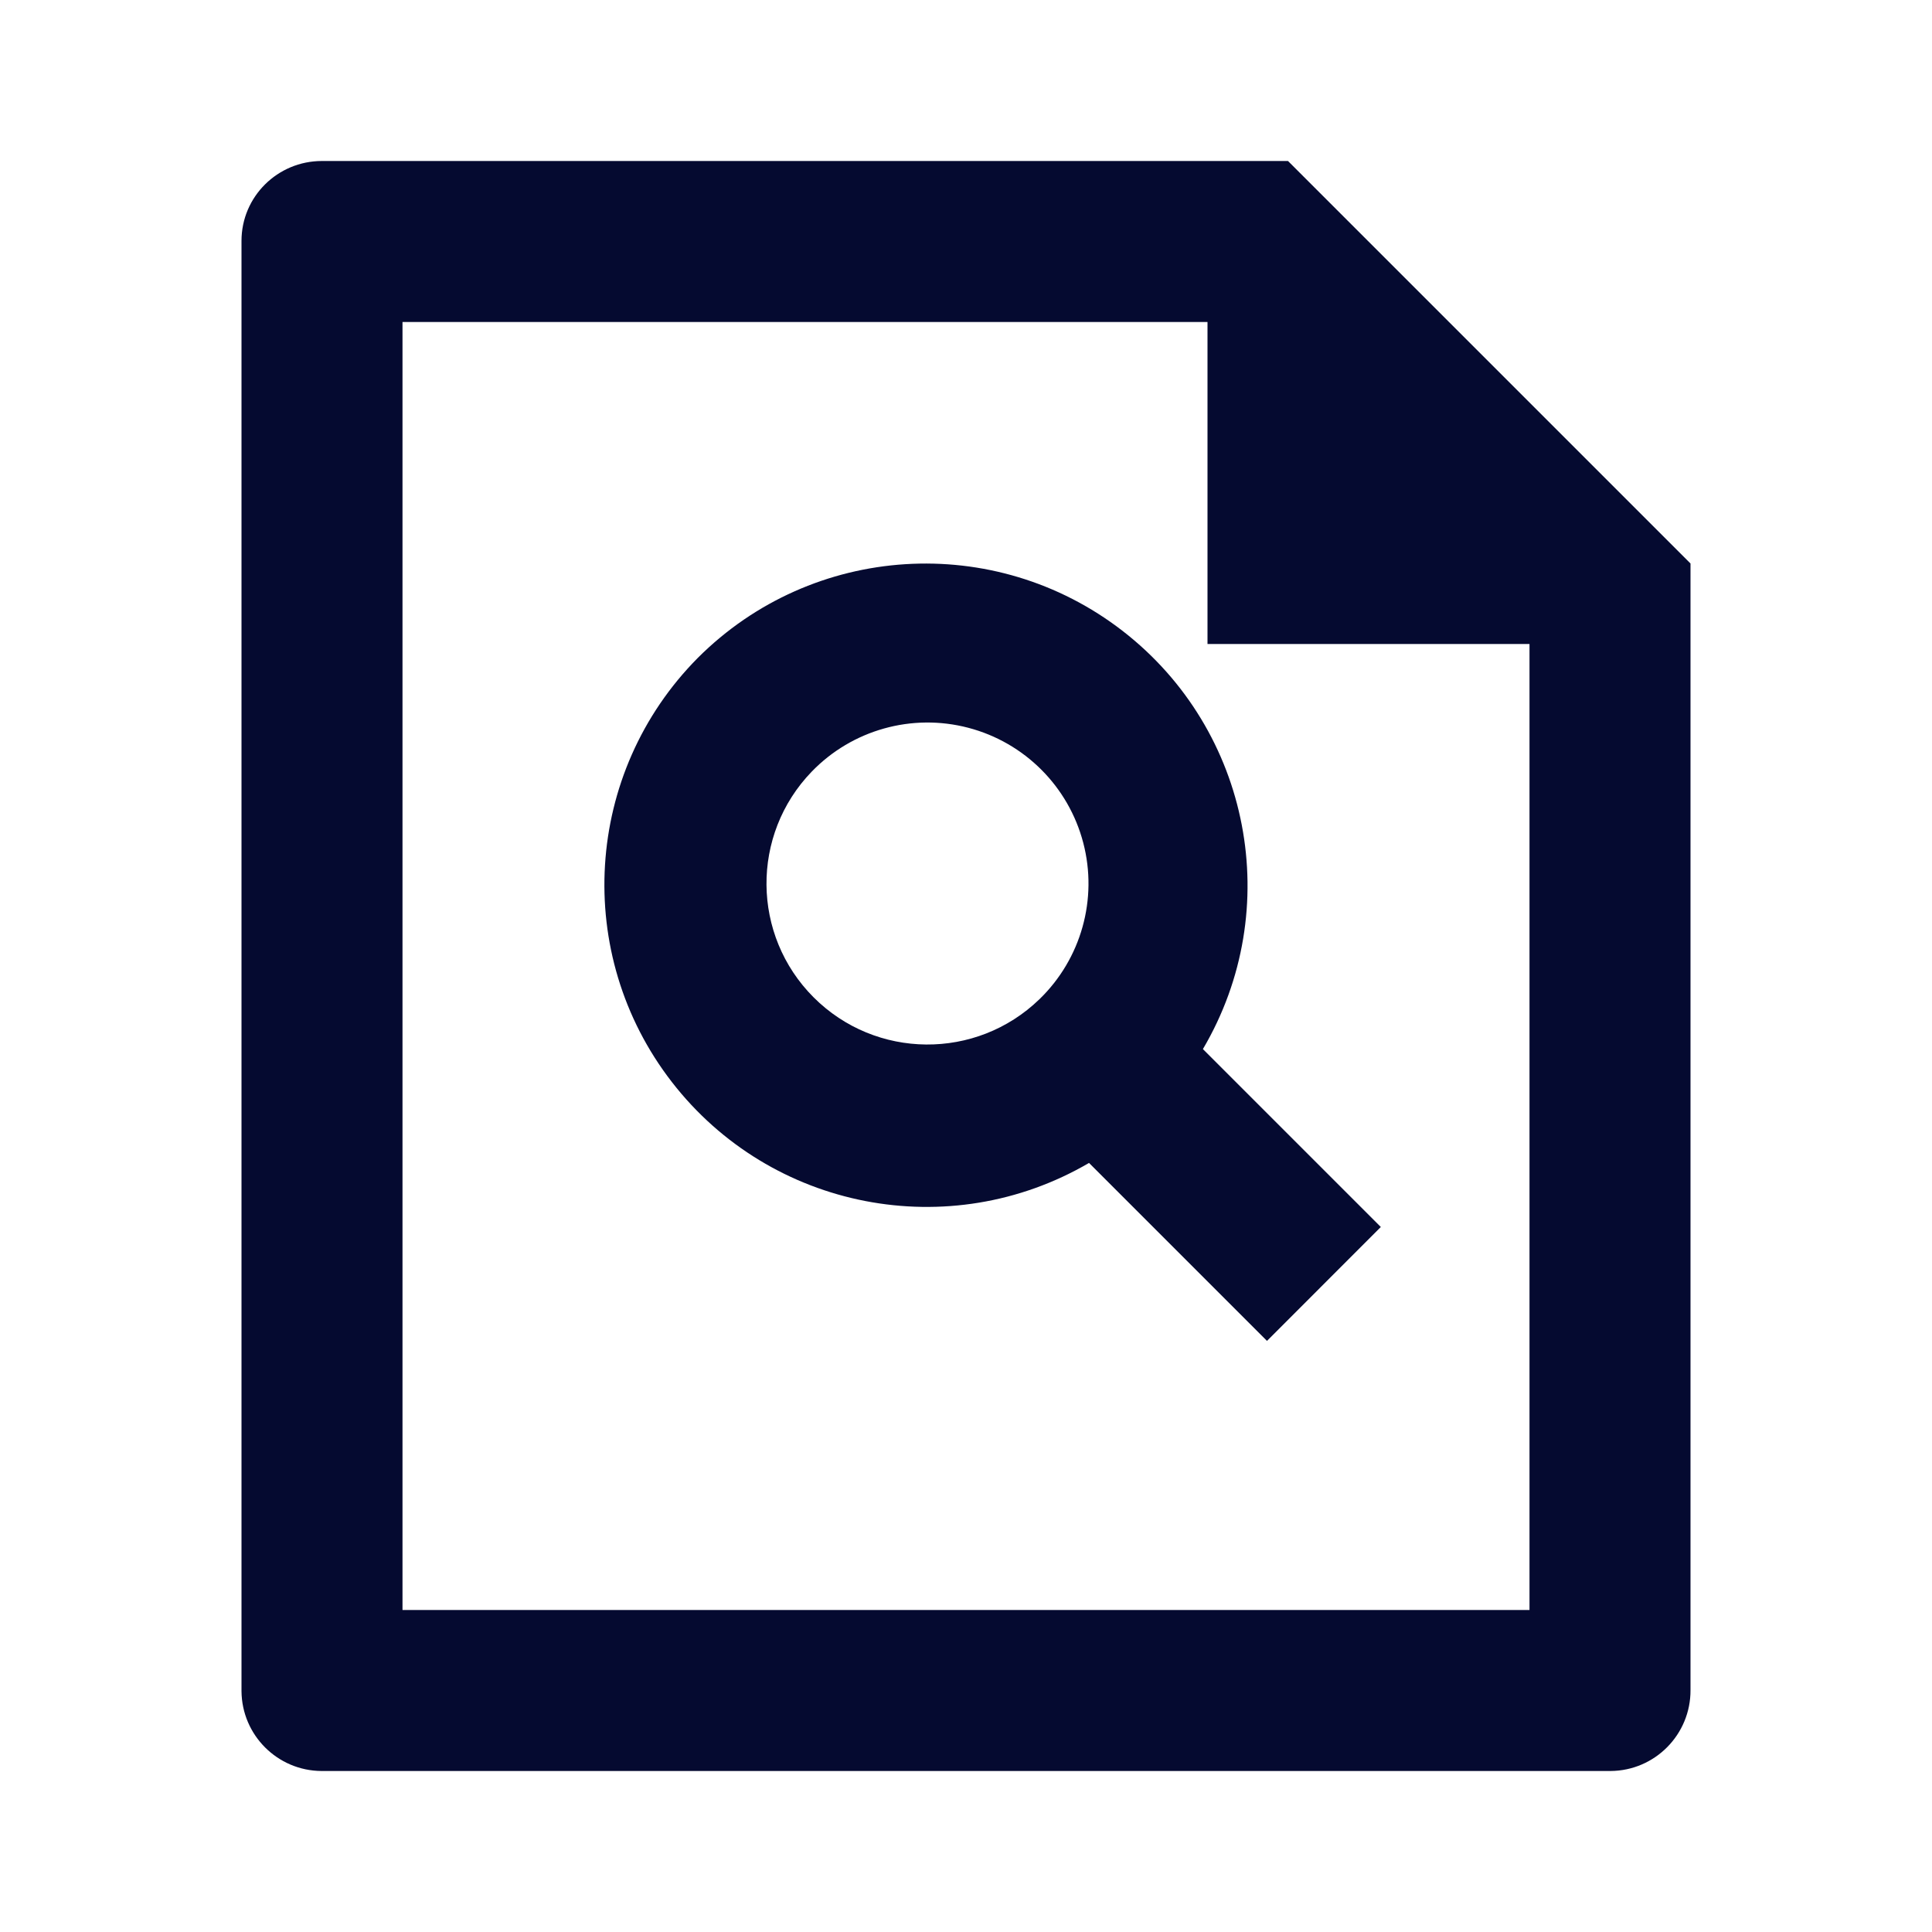
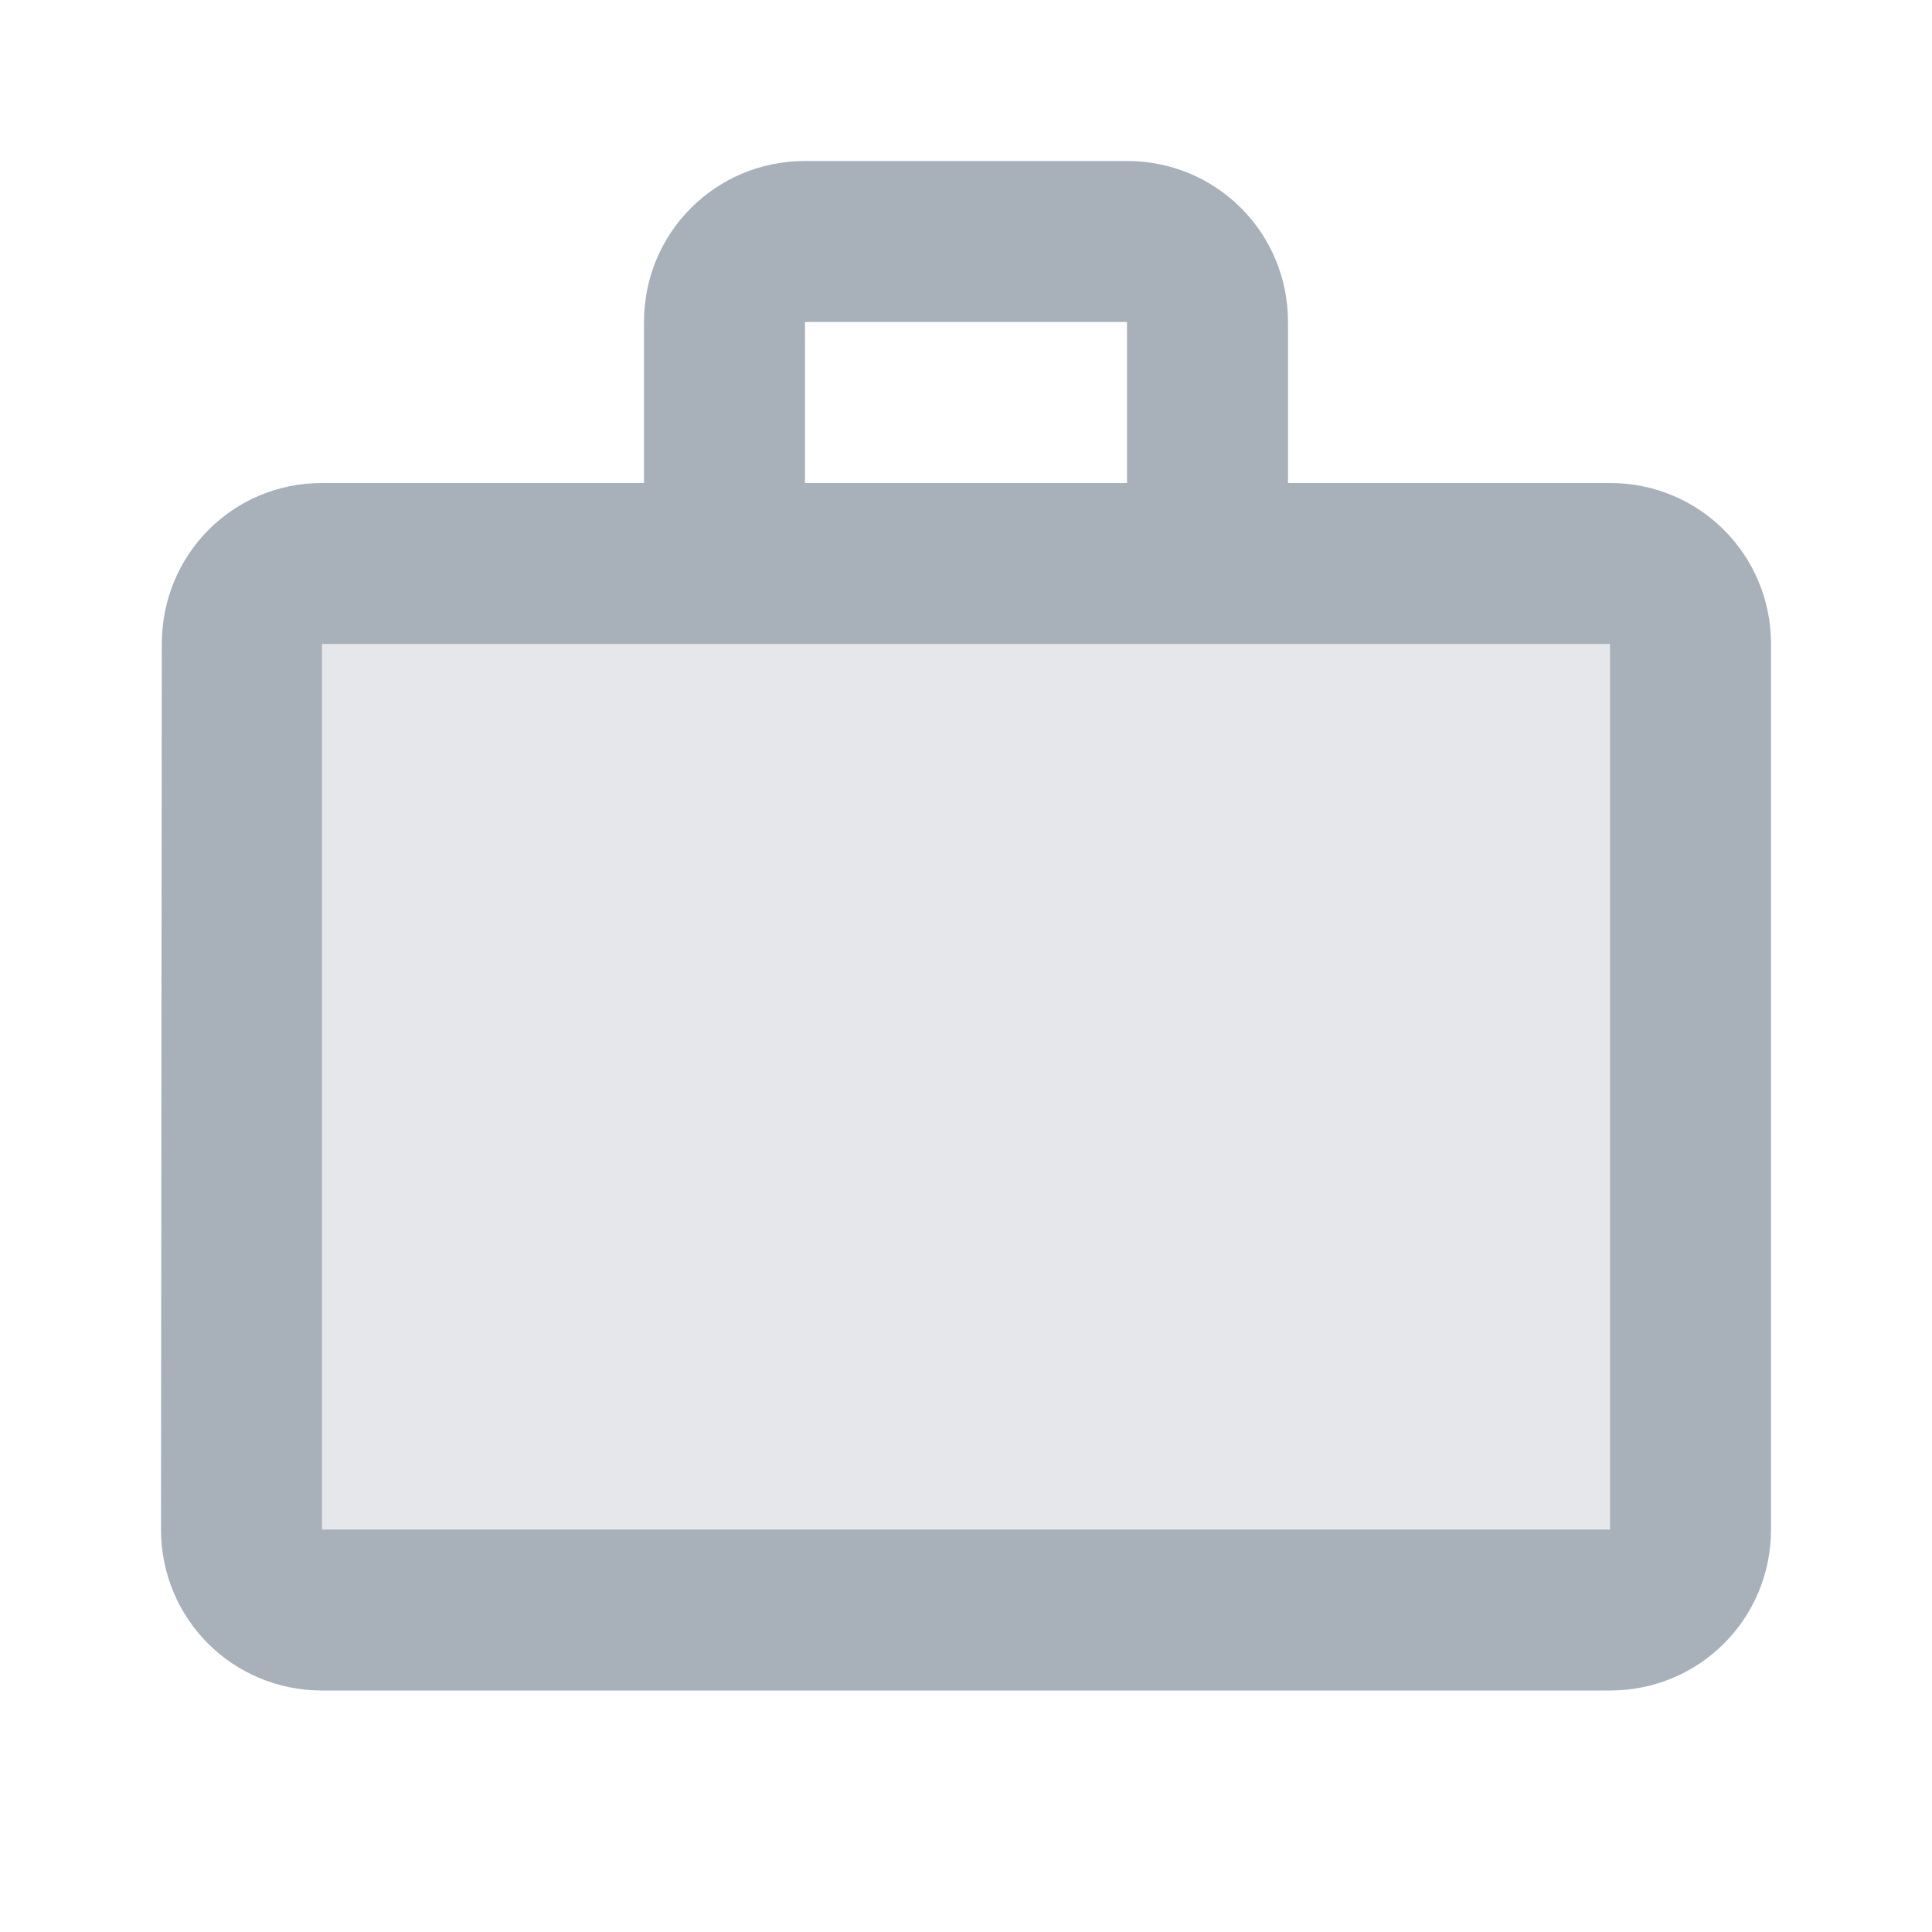
- <svg xmlns="http://www.w3.org/2000/svg" viewBox="0 0 24 24" width="24" height="24">
-   <path fill="none" d="M0 0h24v24H0z" />
-   <path d="M15 4H5v16h14V8h-4V4zM3 2.992C3 2.444 3.447 2 3.999 2H16l5 5v13.993A1 1 0 0 1 20.007 22H3.993A1 1 0 0 1 3 21.008V2.992zm10.529 11.454a4.002 4.002 0 0 1-4.86-6.274 4 4 0 0 1 6.274 4.86l2.21 2.21-1.414 1.415-2.21-2.21zm-.618-2.032a2 2 0 1 0-2.828-2.828 2 2 0 0 0 2.828 2.828z" fill="rgba(5,10,48,1)" />
+ <svg xmlns="http://www.w3.org/2000/svg" width="24" height="24" viewBox="0 0 24 24" fill="none">
+   <path opacity="0.3" d="M4 8H20V19H4V8Z" fill="#A8B0B9" />
+   <path d="M20 6H16V4C16 2.89 15.11 2 14 2H10C8.89 2 8 2.89 8 4V6H4C2.89 6 2.01 6.89 2.01 8L2 19C2 20.11 2.89 21 4 21H20C21.11 21 22 20.11 22 19V8C22 6.89 21.11 6 20 6ZM10 4H14V6H10V4ZM20 19H4V8H20V19Z" fill="#A8B0B9" />
</svg>
